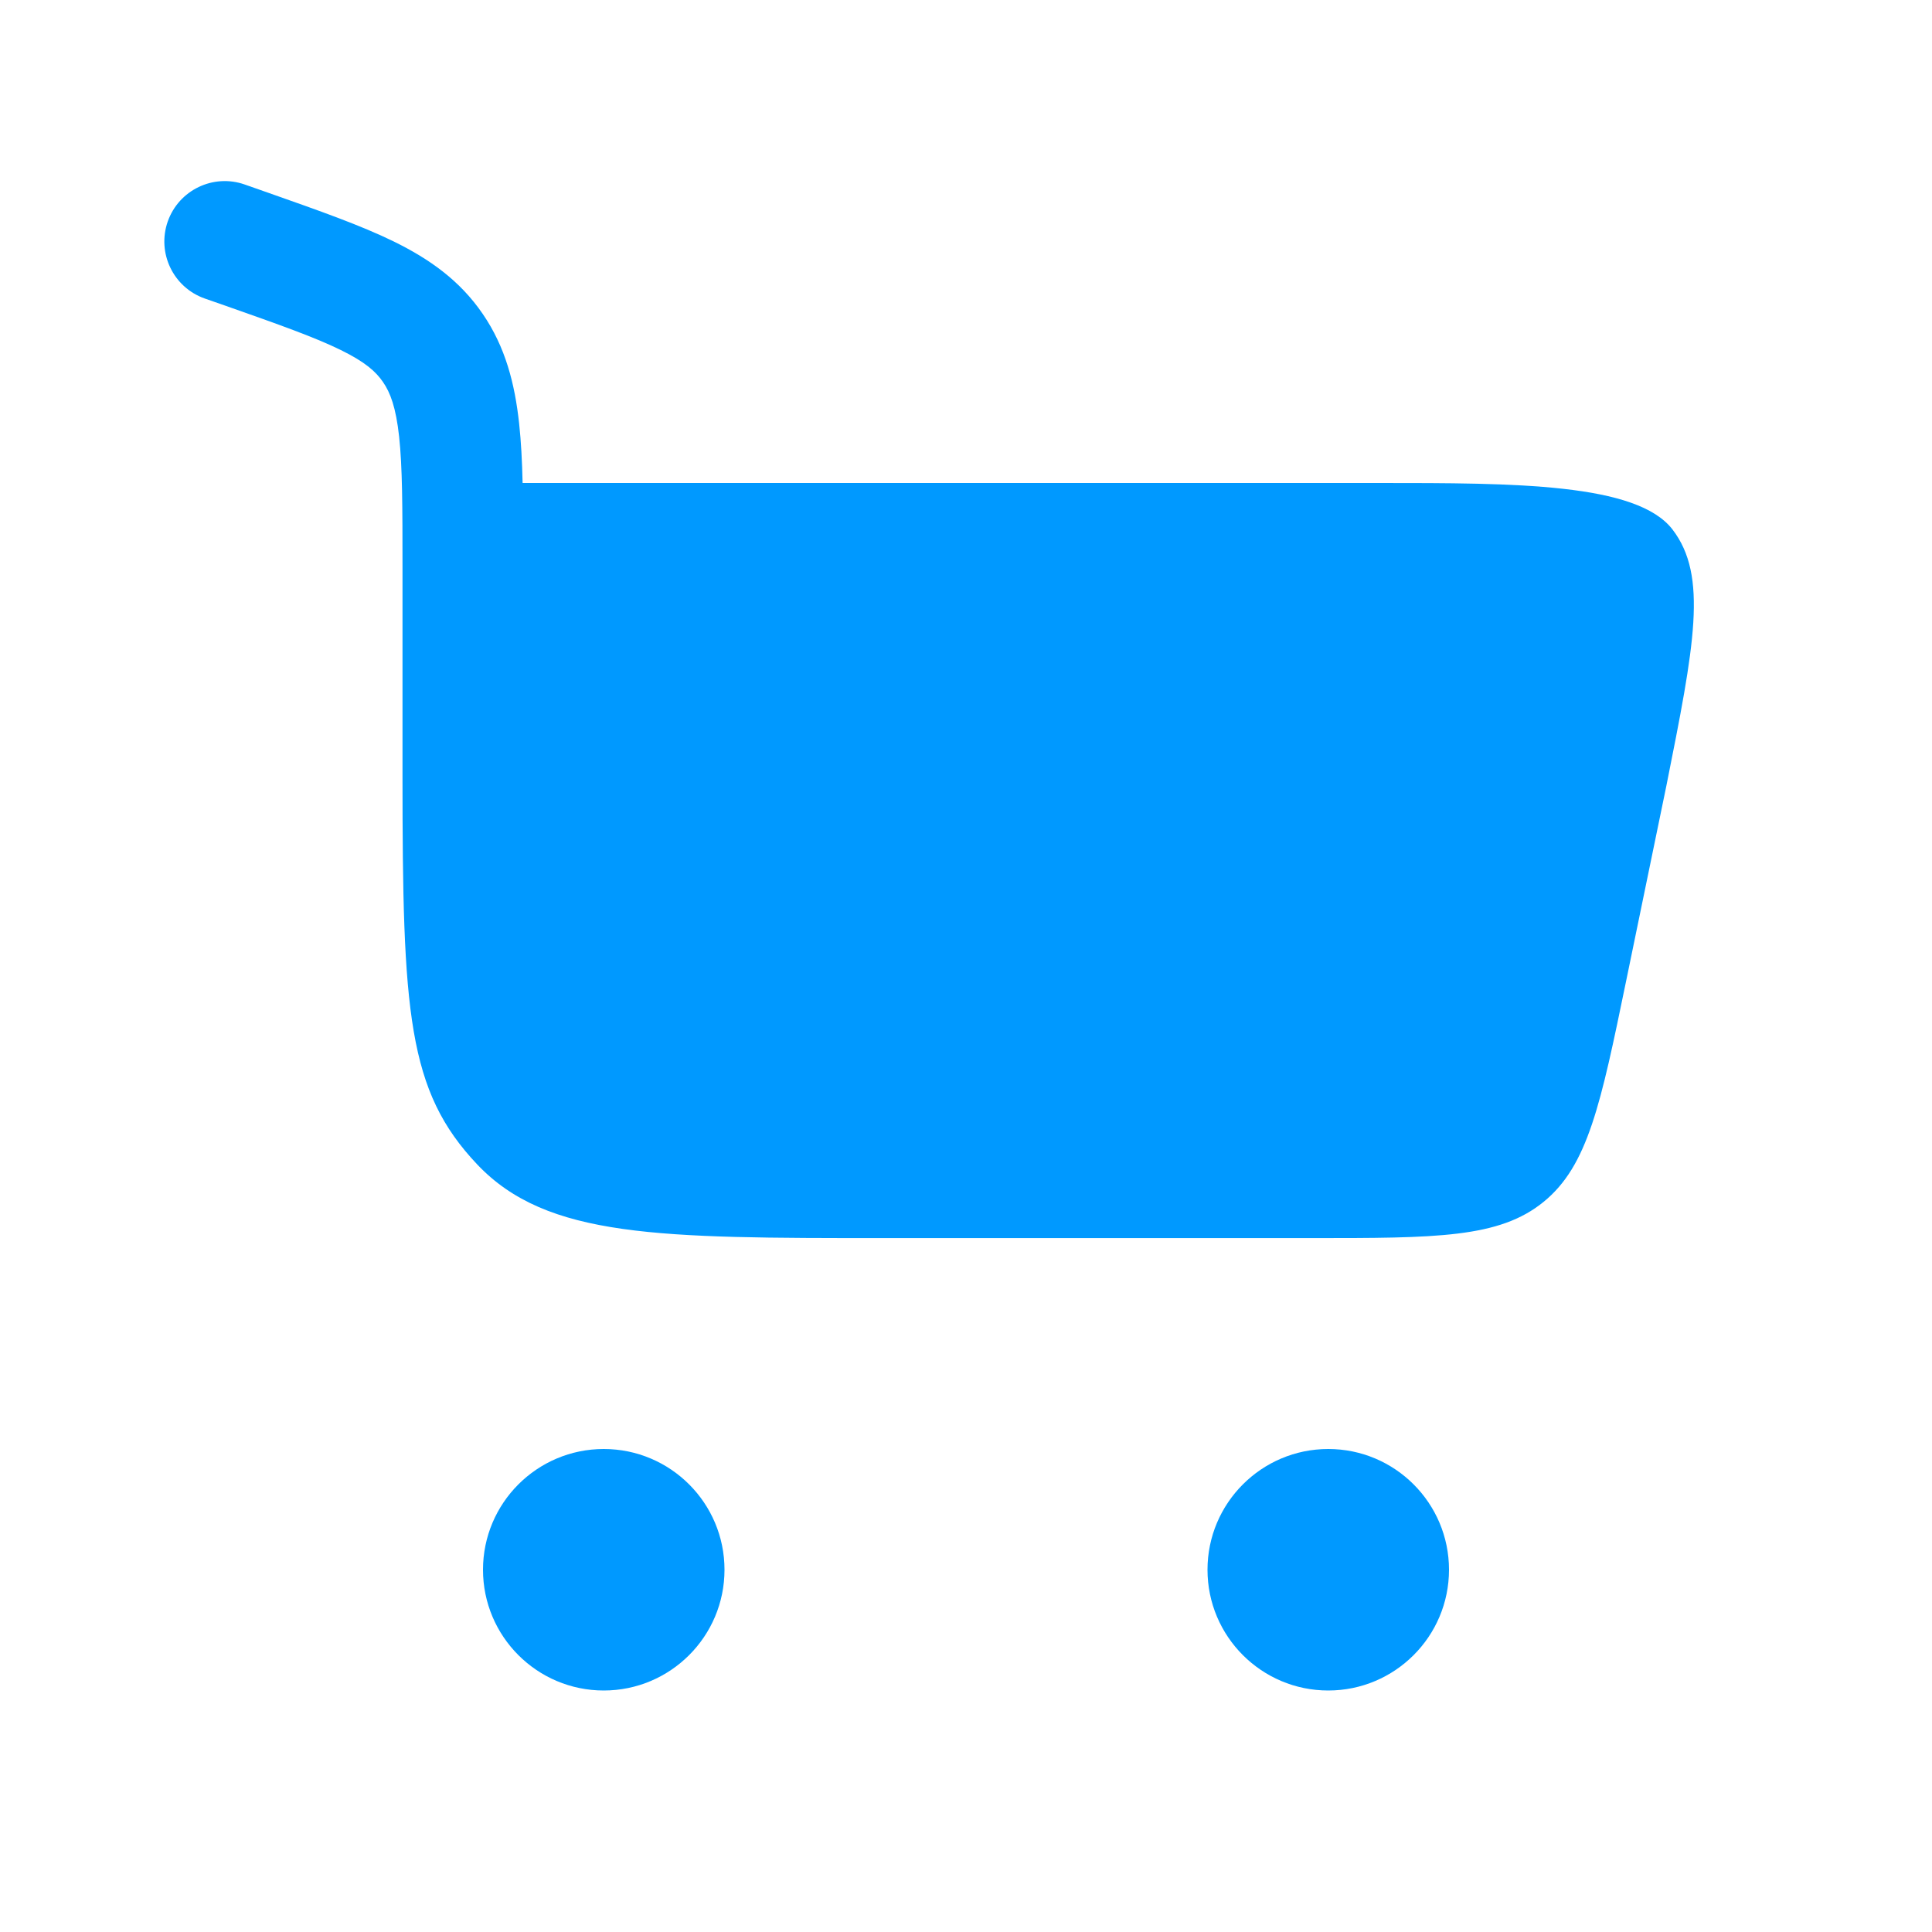
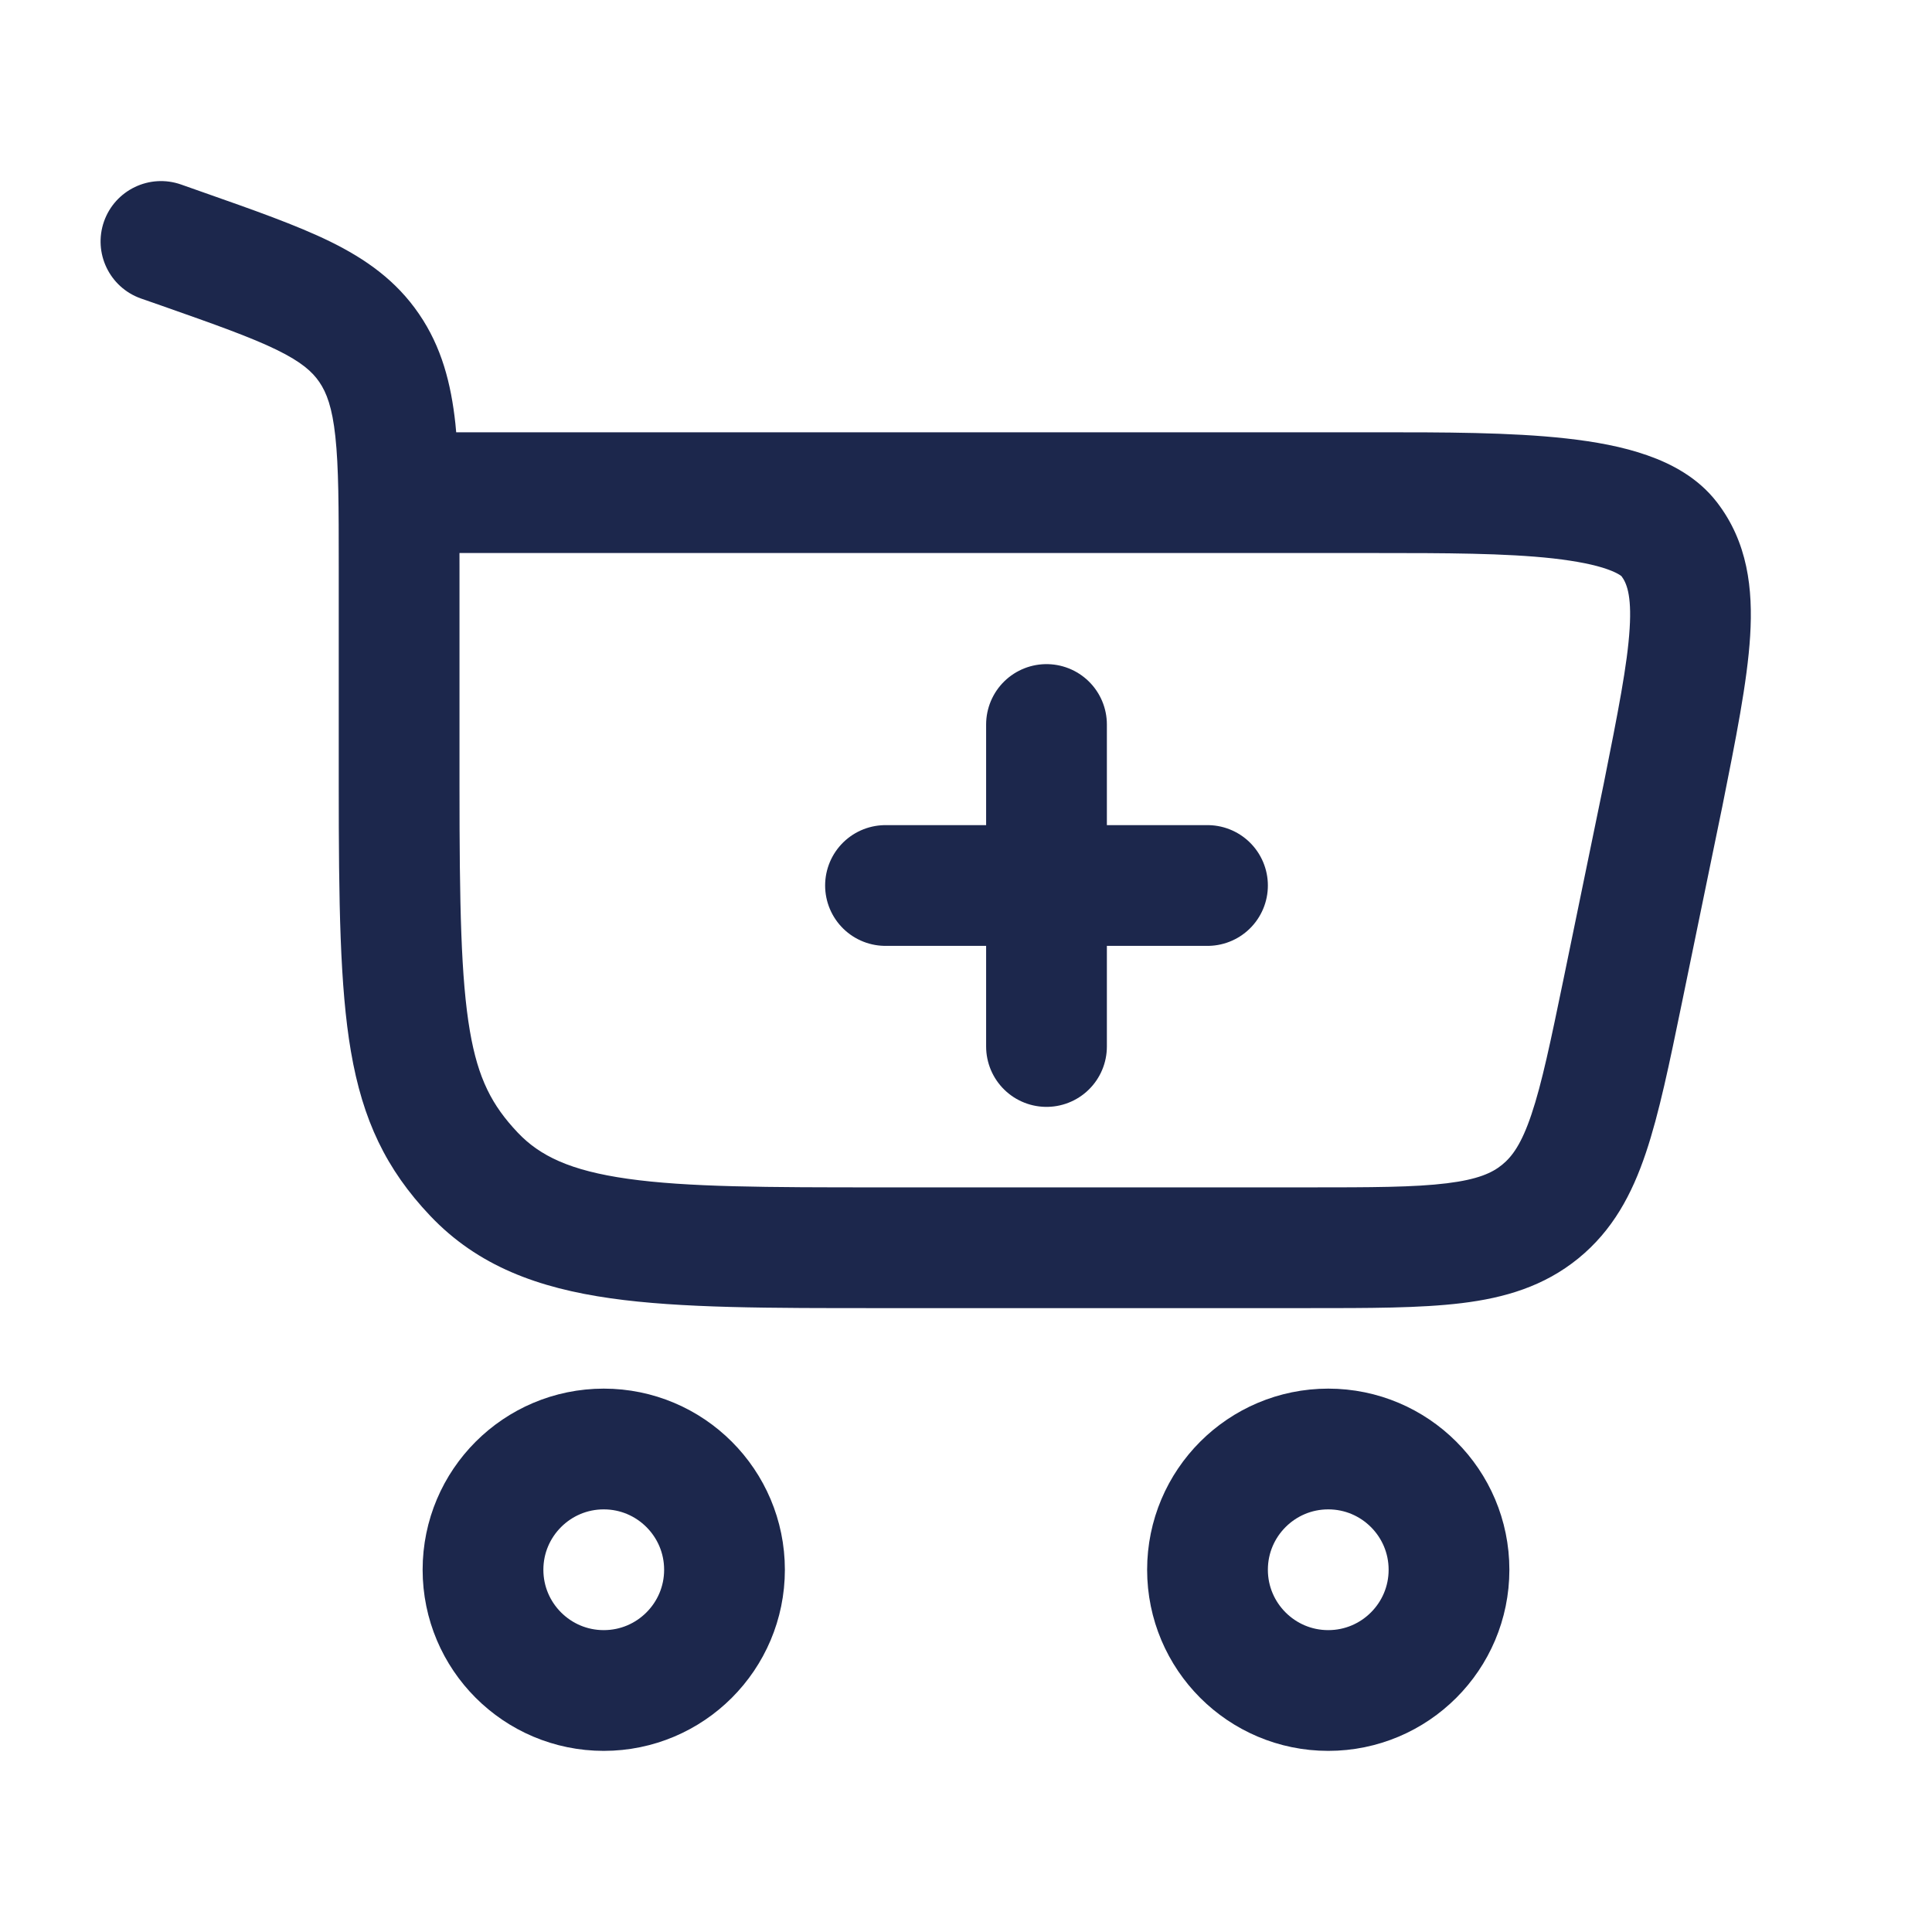
<svg xmlns="http://www.w3.org/2000/svg" width="800px" height="800px" viewBox="0 0 24 24" fill="none">
-   <g id="SVGRepo_bgCarrier" stroke-width="0" />
-   <g id="SVGRepo_tracerCarrier" stroke-linecap="round" stroke-linejoin="round" />
-   <g id="SVGRepo_iconCarrier">
-     <path d="M2.084 2.751C2.222 2.36 2.65 2.155 3.04 2.292L3.342 2.398C3.958 2.615 4.482 2.799 4.894 3.001C5.335 3.218 5.713 3.484 5.997 3.9C6.279 4.312 6.395 4.765 6.449 5.262C6.473 5.484 6.486 5.73 6.492 6H17.131C18.816 6 20.332 6 20.776 6.577C21.22 7.154 21.047 8.024 20.7 9.763L20.2 12.188C19.885 13.716 19.727 14.481 19.175 14.93C18.624 15.38 17.843 15.38 16.282 15.38H10.979C8.19 15.38 6.796 15.38 5.929 14.466C5.063 13.552 5 12.582 5 9.64L5 7.038C5 6.298 4.999 5.803 4.958 5.423C4.918 5.06 4.849 4.878 4.758 4.746C4.67 4.617 4.537 4.497 4.233 4.348C3.911 4.19 3.472 4.034 2.804 3.799L2.543 3.708C2.152 3.57 1.947 3.142 2.084 2.751Z" fill="#09F" />
-     <path d="M7.5 18C8.328 18 9 18.672 9 19.5C9 20.328 8.328 21 7.5 21C6.672 21 6 20.328 6 19.5C6 18.672 6.672 18 7.5 18Z" fill="#09F" />
-     <path d="M16.5 18C17.328 18 18 18.672 18 19.5C18 20.328 17.328 21 16.5 21C15.672 21 15 20.328 15 19.5C15 18.672 15.672 18 16.5 18Z" fill="#09F" />
-   </g>
+   <path d="M7.5 18C8.328 18 9 18.672 9 19.5C9 20.328 8.328 21 7.5 21C6.672 21 6 20.328 6 19.5C6 18.672 6.672 18 7.5 18Z" stroke="#1C274C" stroke-width="1.5" />
+   <path d="M16.5 18C17.328 18 18 18.672 18 19.5C18 20.328 17.328 21 16.5 21C15.672 21 15 20.328 15 19.5C15 18.672 15.672 18 16.5 18Z" stroke="#1C274C" stroke-width="1.5" />
+   <path d="M2.261 3.092L2.51 2.384H2.51L2.261 3.092ZM2.249 2.292C1.858 2.155 1.43 2.36 1.292 2.751C1.155 3.142 1.36 3.57 1.751 3.708L2.249 2.292ZM4.586 4.323L5.205 3.9V3.9L4.586 4.323ZM5.888 14.586L5.343 15.102H5.343L5.888 14.586ZM20.658 9.883L21.392 10.034L21.393 10.03L20.658 9.883ZM20.158 12.307L20.893 12.459L20.158 12.307ZM20.735 6.697L20.14 7.154L20.735 6.697ZM19.134 15.05L18.66 14.469L19.134 15.05ZM5.708 9.76V7.038H4.208V9.76H5.708ZM2.51 2.384L2.249 2.292L1.751 3.708L2.012 3.799L2.51 2.384ZM10.938 16.25H16.24V14.75H10.938V16.25ZM5.708 7.038C5.708 6.331 5.709 5.741 5.657 5.262C5.603 4.765 5.487 4.312 5.205 3.9L3.967 4.746C4.057 4.878 4.127 5.06 4.166 5.423C4.207 5.803 4.208 6.298 4.208 7.038H5.708ZM2.012 3.799C2.68 4.034 3.119 4.19 3.442 4.348C3.745 4.497 3.879 4.617 3.967 4.746L5.205 3.9C4.921 3.484 4.543 3.218 4.102 3.001C3.681 2.795 3.144 2.607 2.51 2.384L2.012 3.799ZM4.208 9.76C4.208 11.213 4.222 12.26 4.359 13.06C4.505 13.914 4.797 14.526 5.343 15.102L6.432 14.07C6.112 13.732 5.939 13.402 5.837 12.807C5.726 12.158 5.708 11.249 5.708 9.76H4.208ZM10.938 14.75C9.521 14.75 8.538 14.748 7.797 14.643C7.082 14.542 6.705 14.358 6.432 14.07L5.343 15.102C5.937 15.729 6.69 16.001 7.586 16.128C8.457 16.252 9.565 16.25 10.938 16.25V14.75ZM4.958 6.87H17.089V5.37H4.958V6.87ZM19.923 9.731L19.424 12.156L20.893 12.459L21.392 10.034L19.923 9.731ZM17.089 6.87C17.945 6.87 18.699 6.871 19.294 6.937C19.589 6.971 19.811 7.016 19.966 7.071C20.127 7.128 20.153 7.171 20.14 7.154L21.329 6.24C21.094 5.934 20.764 5.761 20.463 5.656C20.157 5.548 19.81 5.486 19.46 5.447C18.765 5.369 17.917 5.37 17.089 5.37V6.87ZM21.393 10.03C21.562 9.182 21.706 8.47 21.741 7.9C21.777 7.314 21.711 6.736 21.329 6.24L20.14 7.154C20.202 7.235 20.271 7.38 20.244 7.808C20.217 8.252 20.1 8.845 19.922 9.736L21.393 10.03ZM16.24 16.25C17.002 16.25 17.641 16.251 18.157 16.188C18.692 16.123 19.181 15.979 19.607 15.632L18.66 14.469C18.535 14.571 18.357 14.652 17.974 14.699C17.571 14.749 17.04 14.75 16.24 14.75V16.25ZM19.424 12.156C19.262 12.939 19.154 13.459 19.024 13.844C18.901 14.21 18.785 14.367 18.66 14.469L19.607 15.632C20.034 15.284 20.273 14.835 20.445 14.323C20.611 13.831 20.739 13.205 20.893 12.459L19.424 12.156Z" fill="#1C274C" />
+   <path d="M13 13V11M13 11V9M13 11H15M13 11H11" stroke="#1C274C" stroke-width="1.5" stroke-linecap="round" />
</svg>
